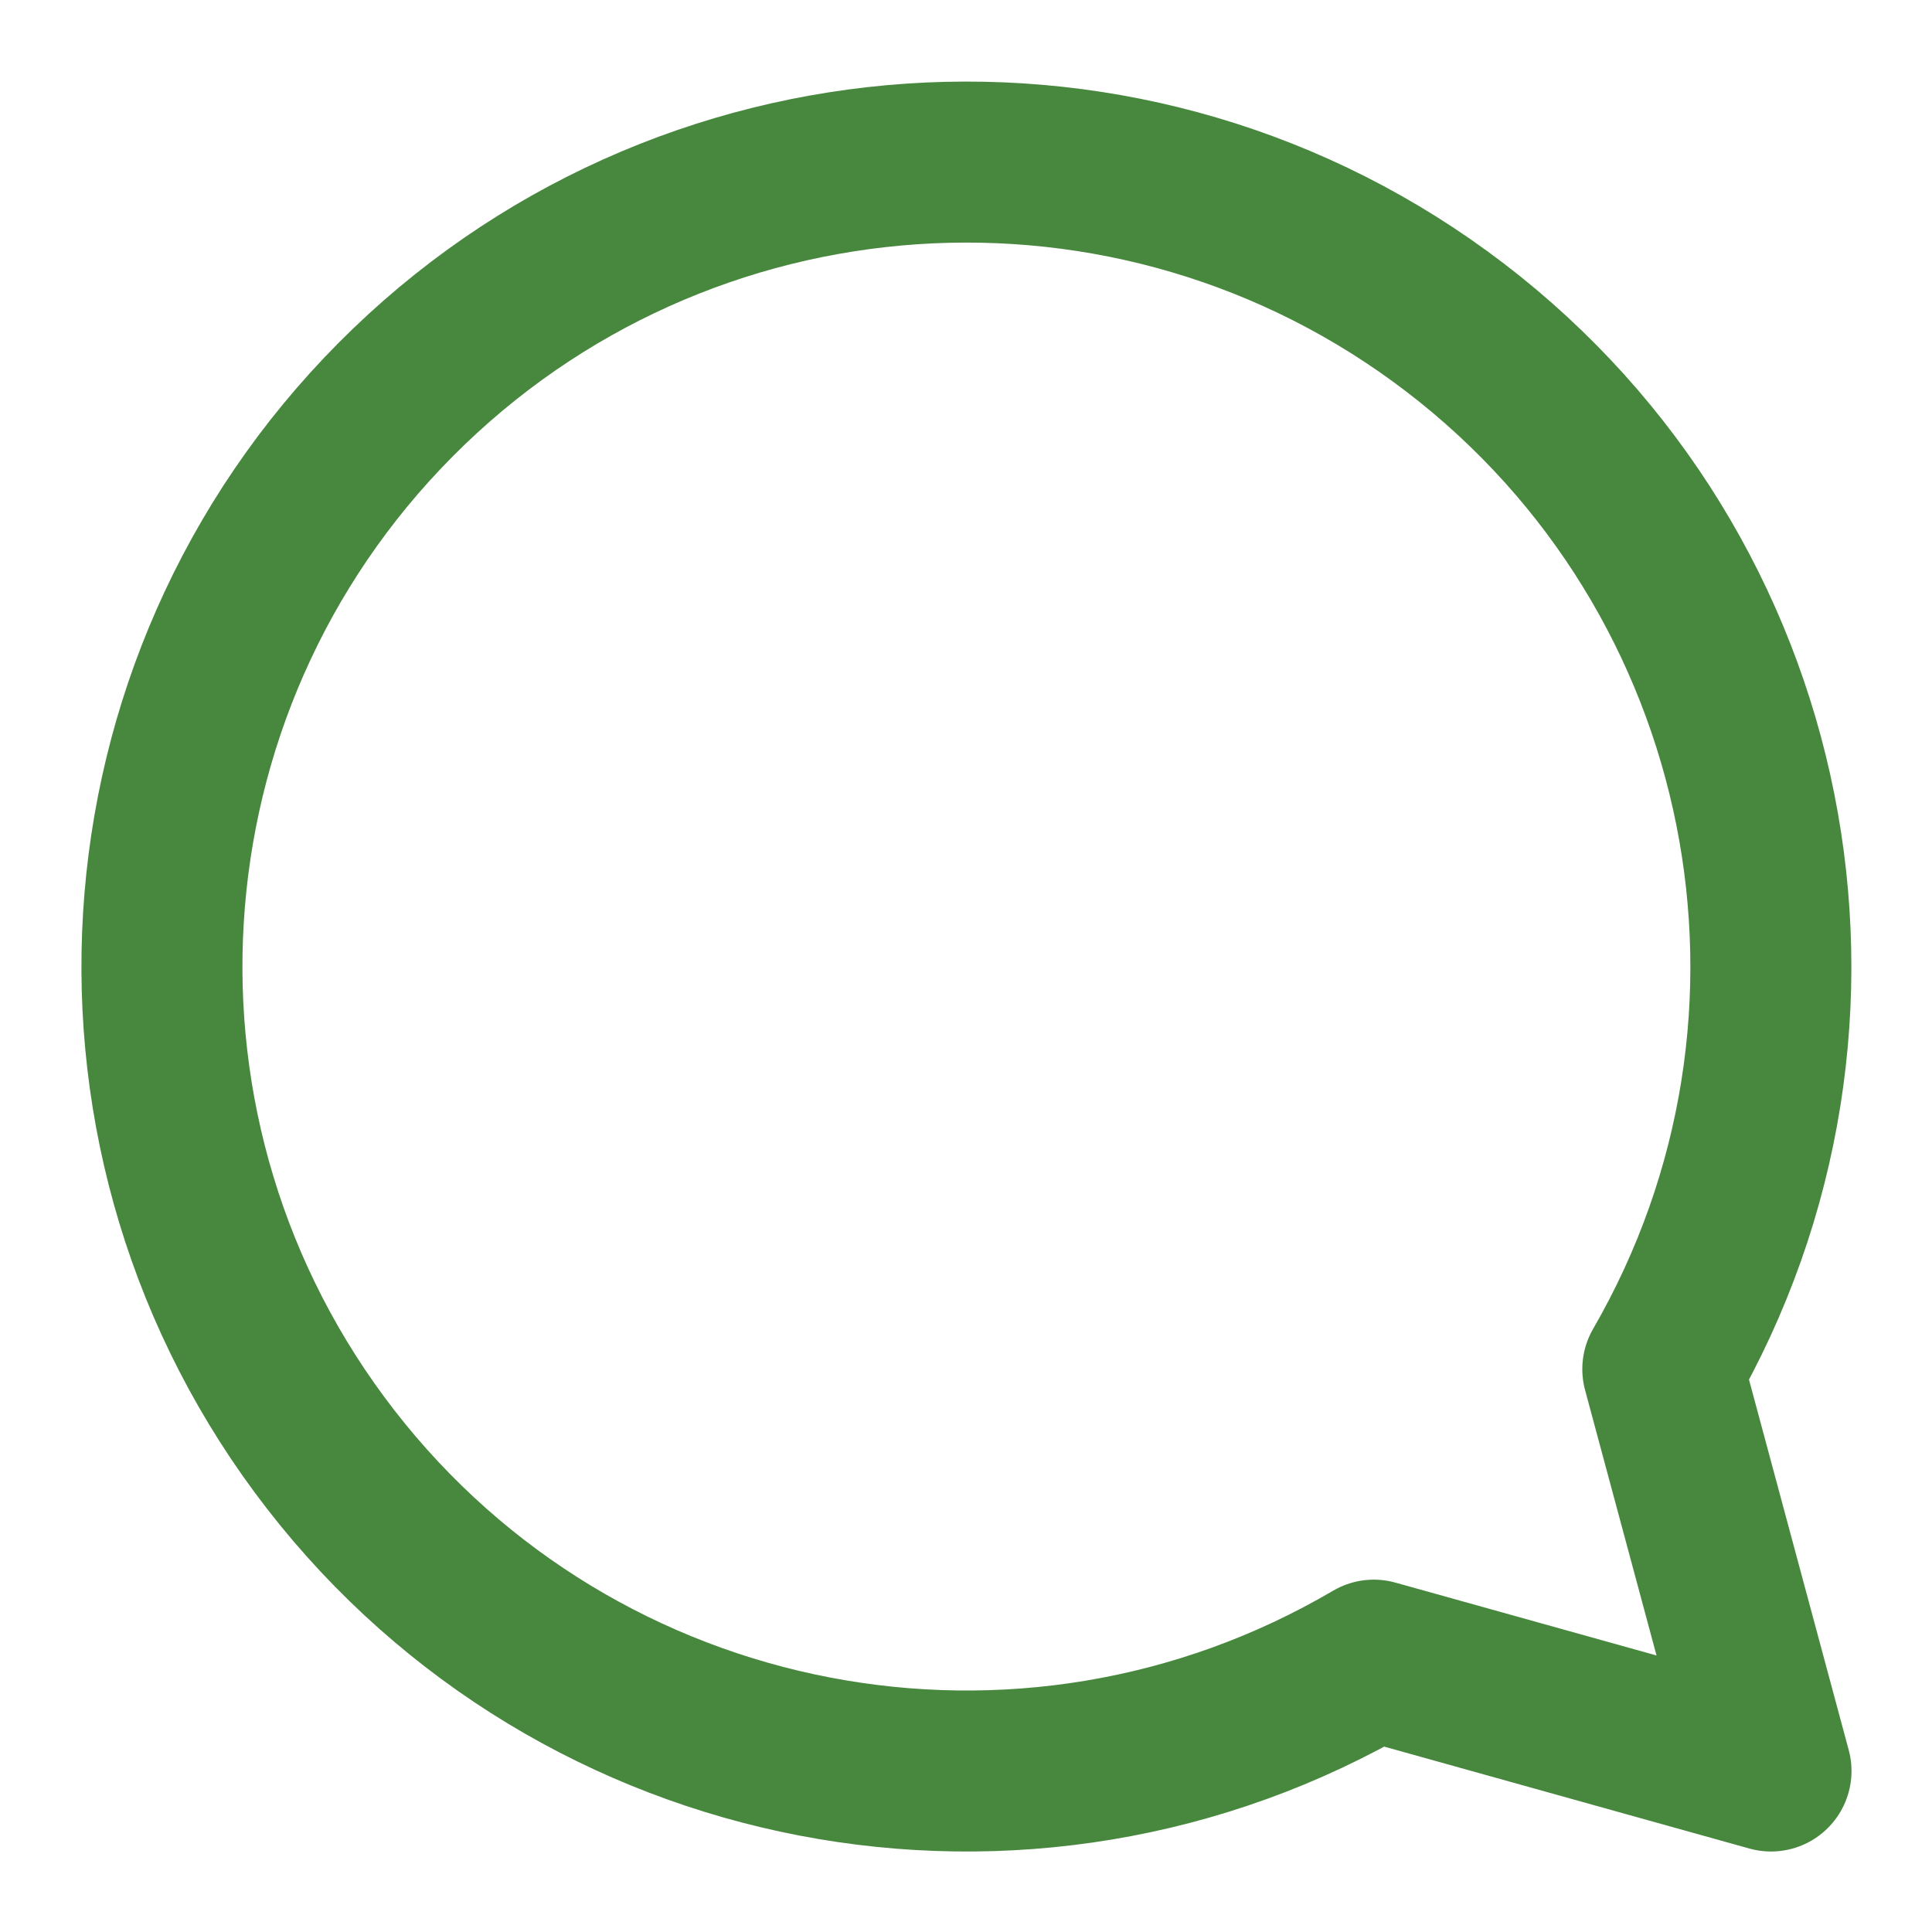
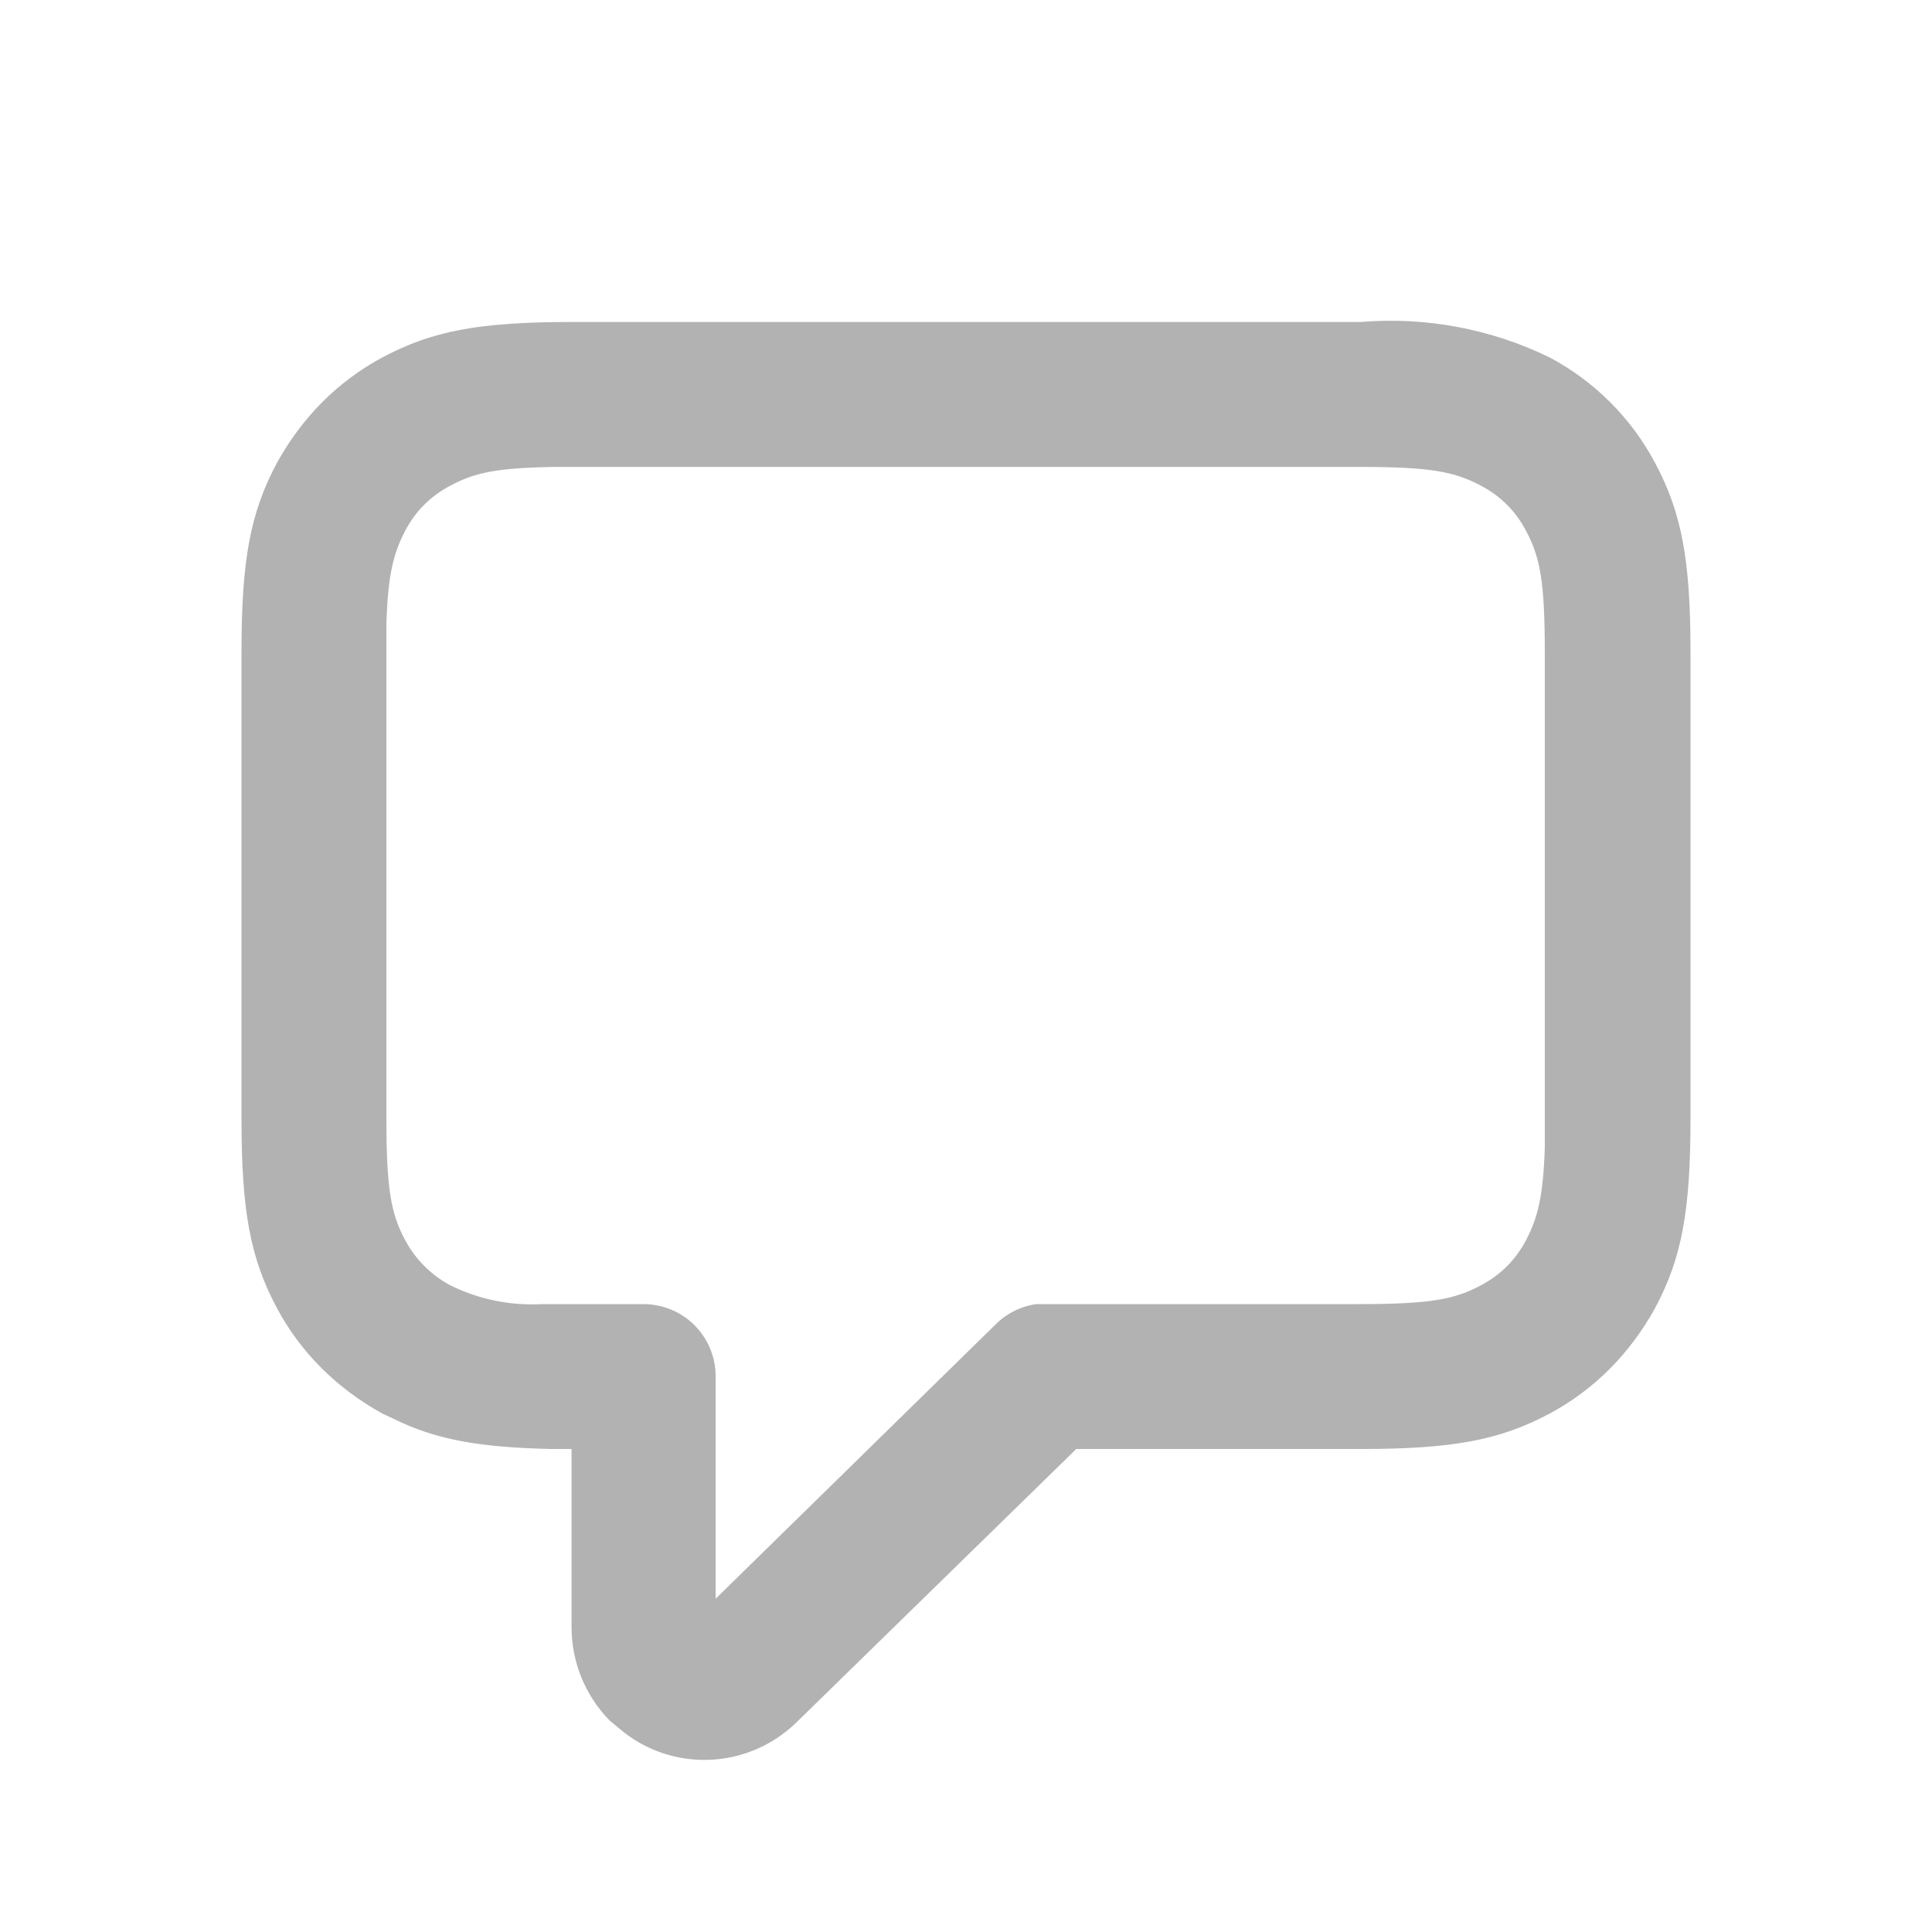
- <svg xmlns="http://www.w3.org/2000/svg" aria-label="Comment" class="x1lliihq x1n2onr6 x5n08af" fill="#48883e" role="img" viewBox="0 0 24 24">
-   <path d="M20.656 17.008a9.993 9.993 0 1 0-3.59 3.615L22 22Z" fill="none" stroke="#48883e" stroke-linejoin="round" stroke-width="2" />
+ <svg xmlns="http://www.w3.org/2000/svg" height="24" viewBox="0 0 24 24" width="24">
+   <g fill="none" fill-rule="evenodd">
+     <path d="M0 0h24v24H0z" fill="none" />
+     <path d="M16.9 4H7.1c-1.15 0-1.73.11-2.35.44-.56.3-1 .75-1.31 1.31C3.11 6.37 3 6.95 3 8.1v5.8c0 1.15.11 1.73.44 2.35.3.56.75 1 1.31 1.31l.15.07c.51.25 1.04.35 1.95.37h.25v2.21c0 .44.17.85.47 1.16l.12.1c.64.55 1.6.52 2.21-.08L13.37 18h3.53c1.15 0 1.73-.11 2.35-.44.56-.3 1-.75 1.31-1.31.33-.62.44-1.2.44-2.35V8.1c0-1.15-.11-1.73-.44-2.35a3.17 3.17 0 0 0-1.31-1.31A4.51 4.51 0 0 0 16.9 4zM6.9 5.8h9.99c.88 0 1.18.06 1.5.23.25.13.44.32.57.57.17.32.23.62.23 1.5v6.16c-.02.61-.09.87-.23 1.14-.13.25-.32.44-.57.57-.32.17-.62.23-1.5.23h-4.02a.9.9 0 0 0-.51.26l-3.47 3.4V17.1c0-.5-.4-.9-.9-.9H6.74a2.3 2.3 0 0 1-1.14-.23 1.37 1.37 0 0 1-.57-.57c-.17-.32-.23-.62-.23-1.5V7.74c.02-.61.09-.87.23-1.14.13-.25.32-.44.57-.57.3-.16.58-.22 1.31-.23z" fill="#B2B2B2" fill-rule="nonzero" />
+   </g>
</svg>
